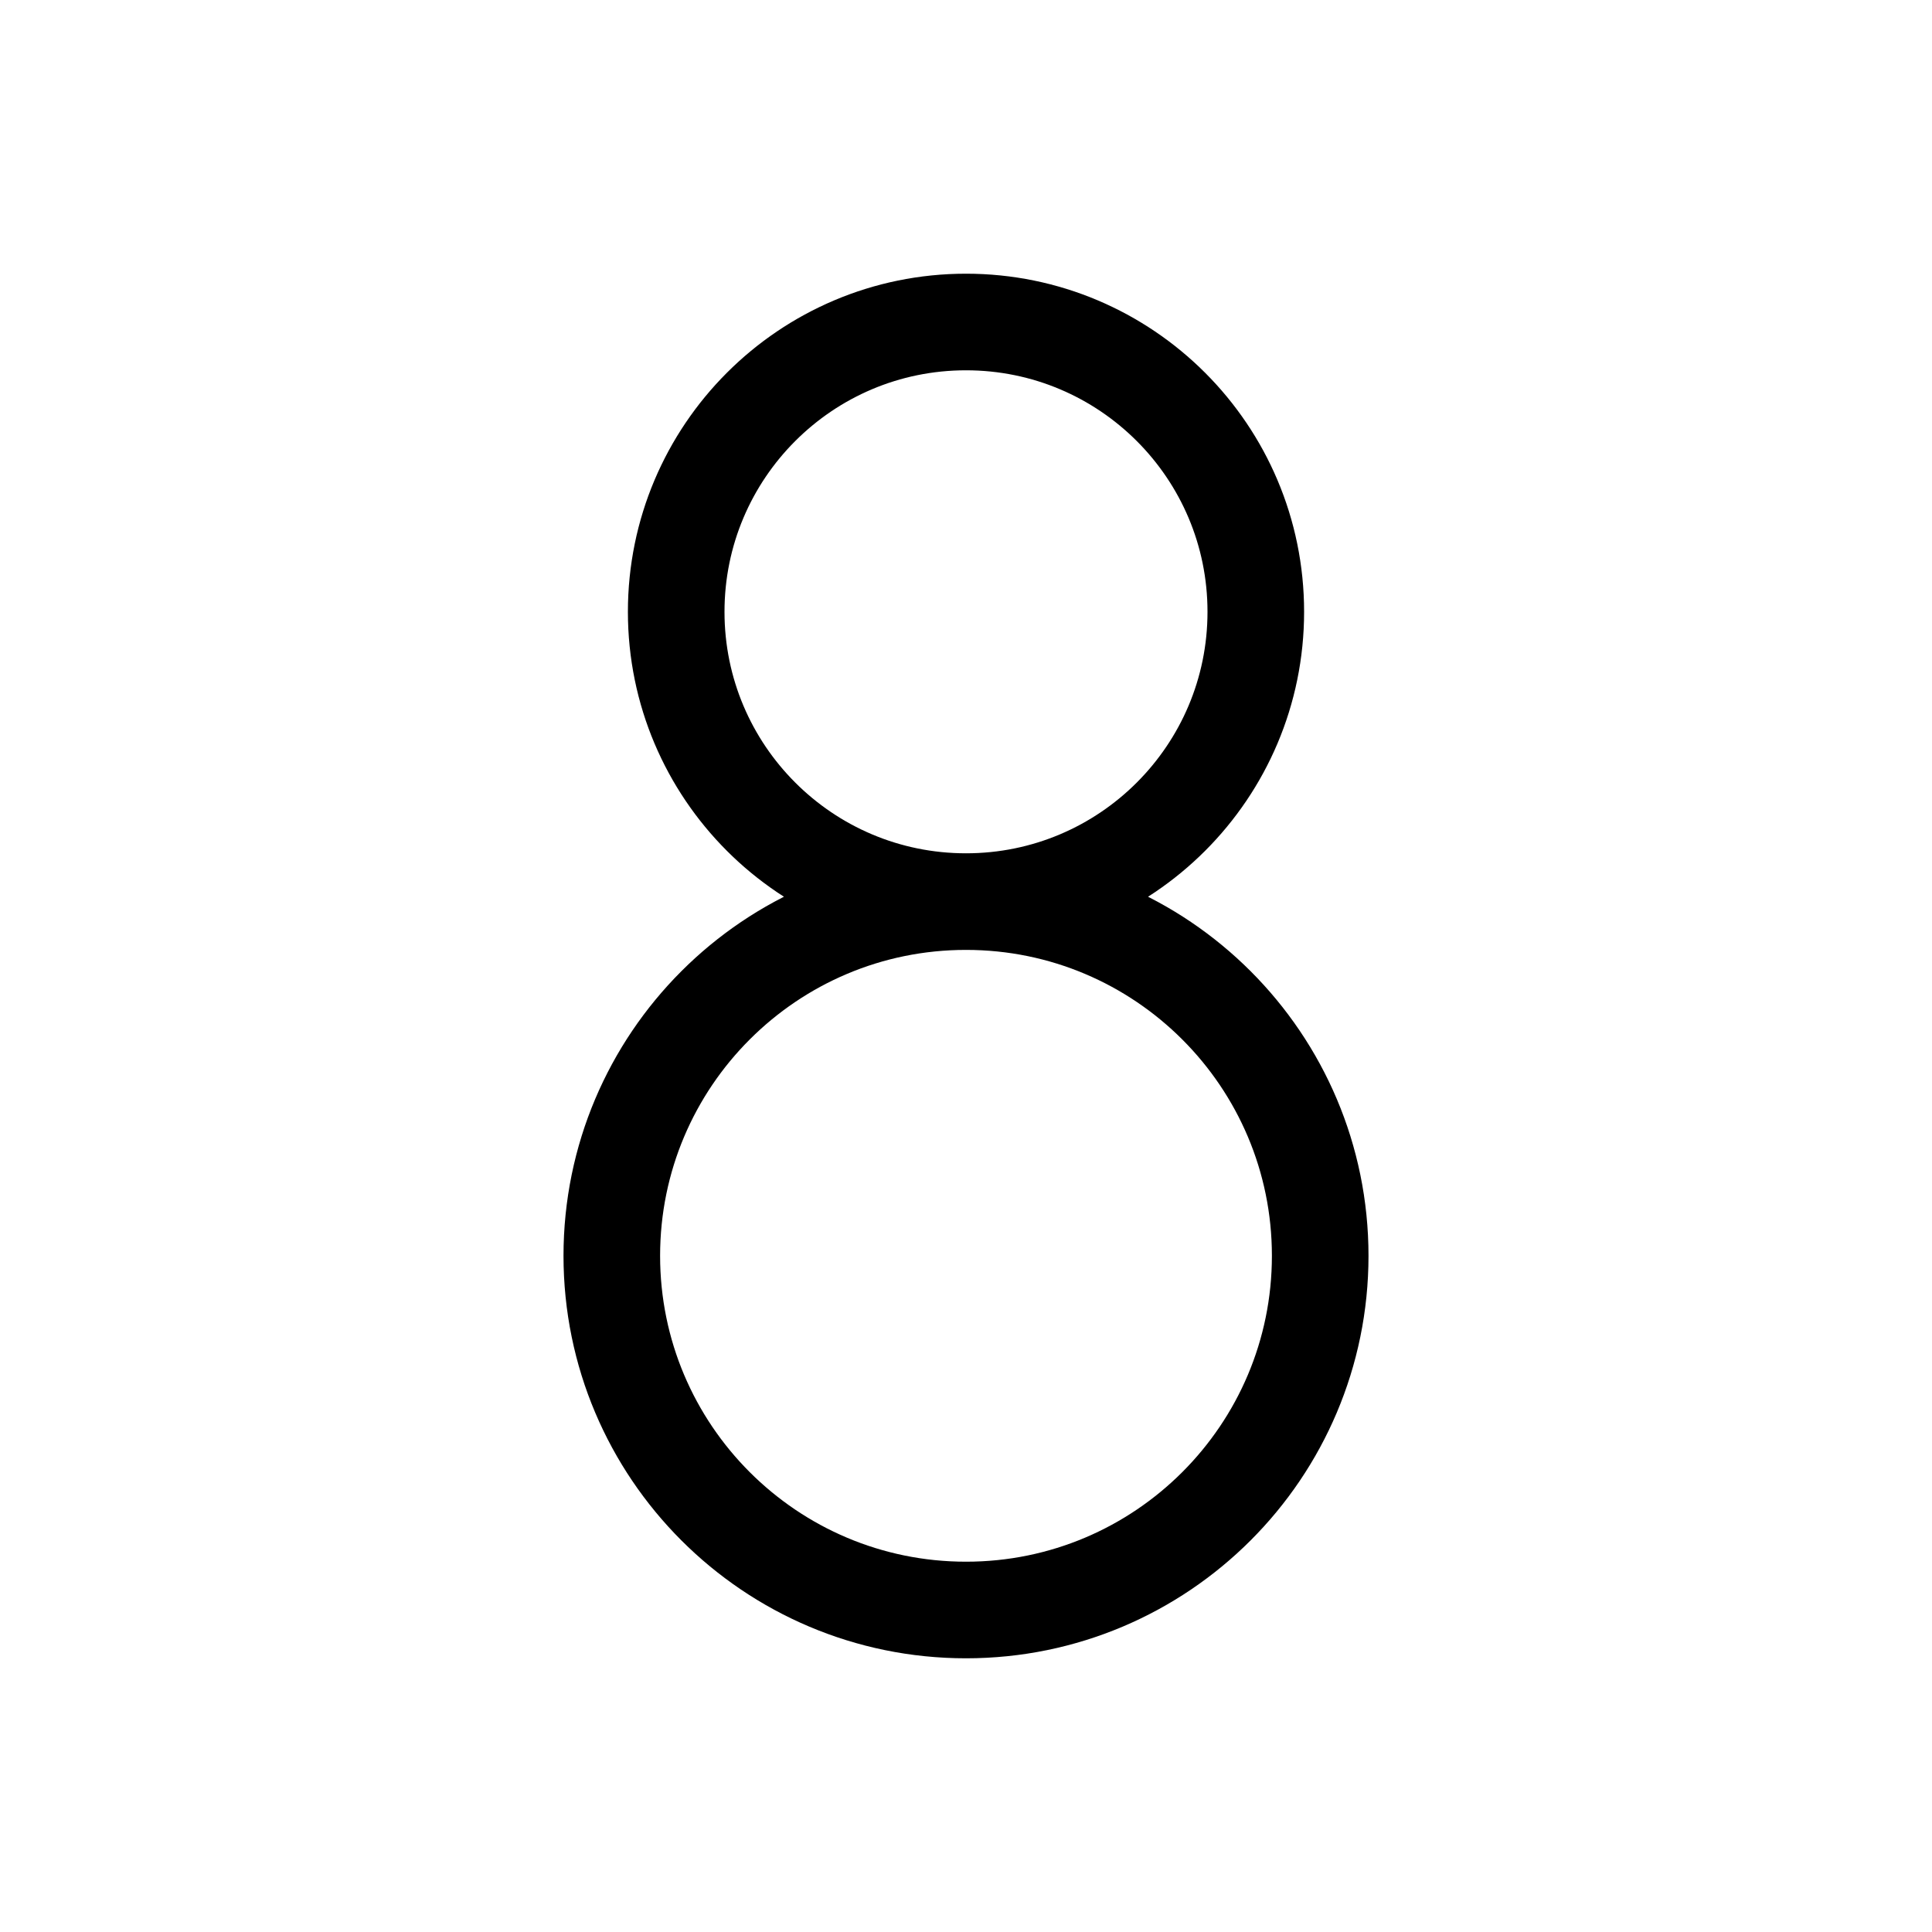
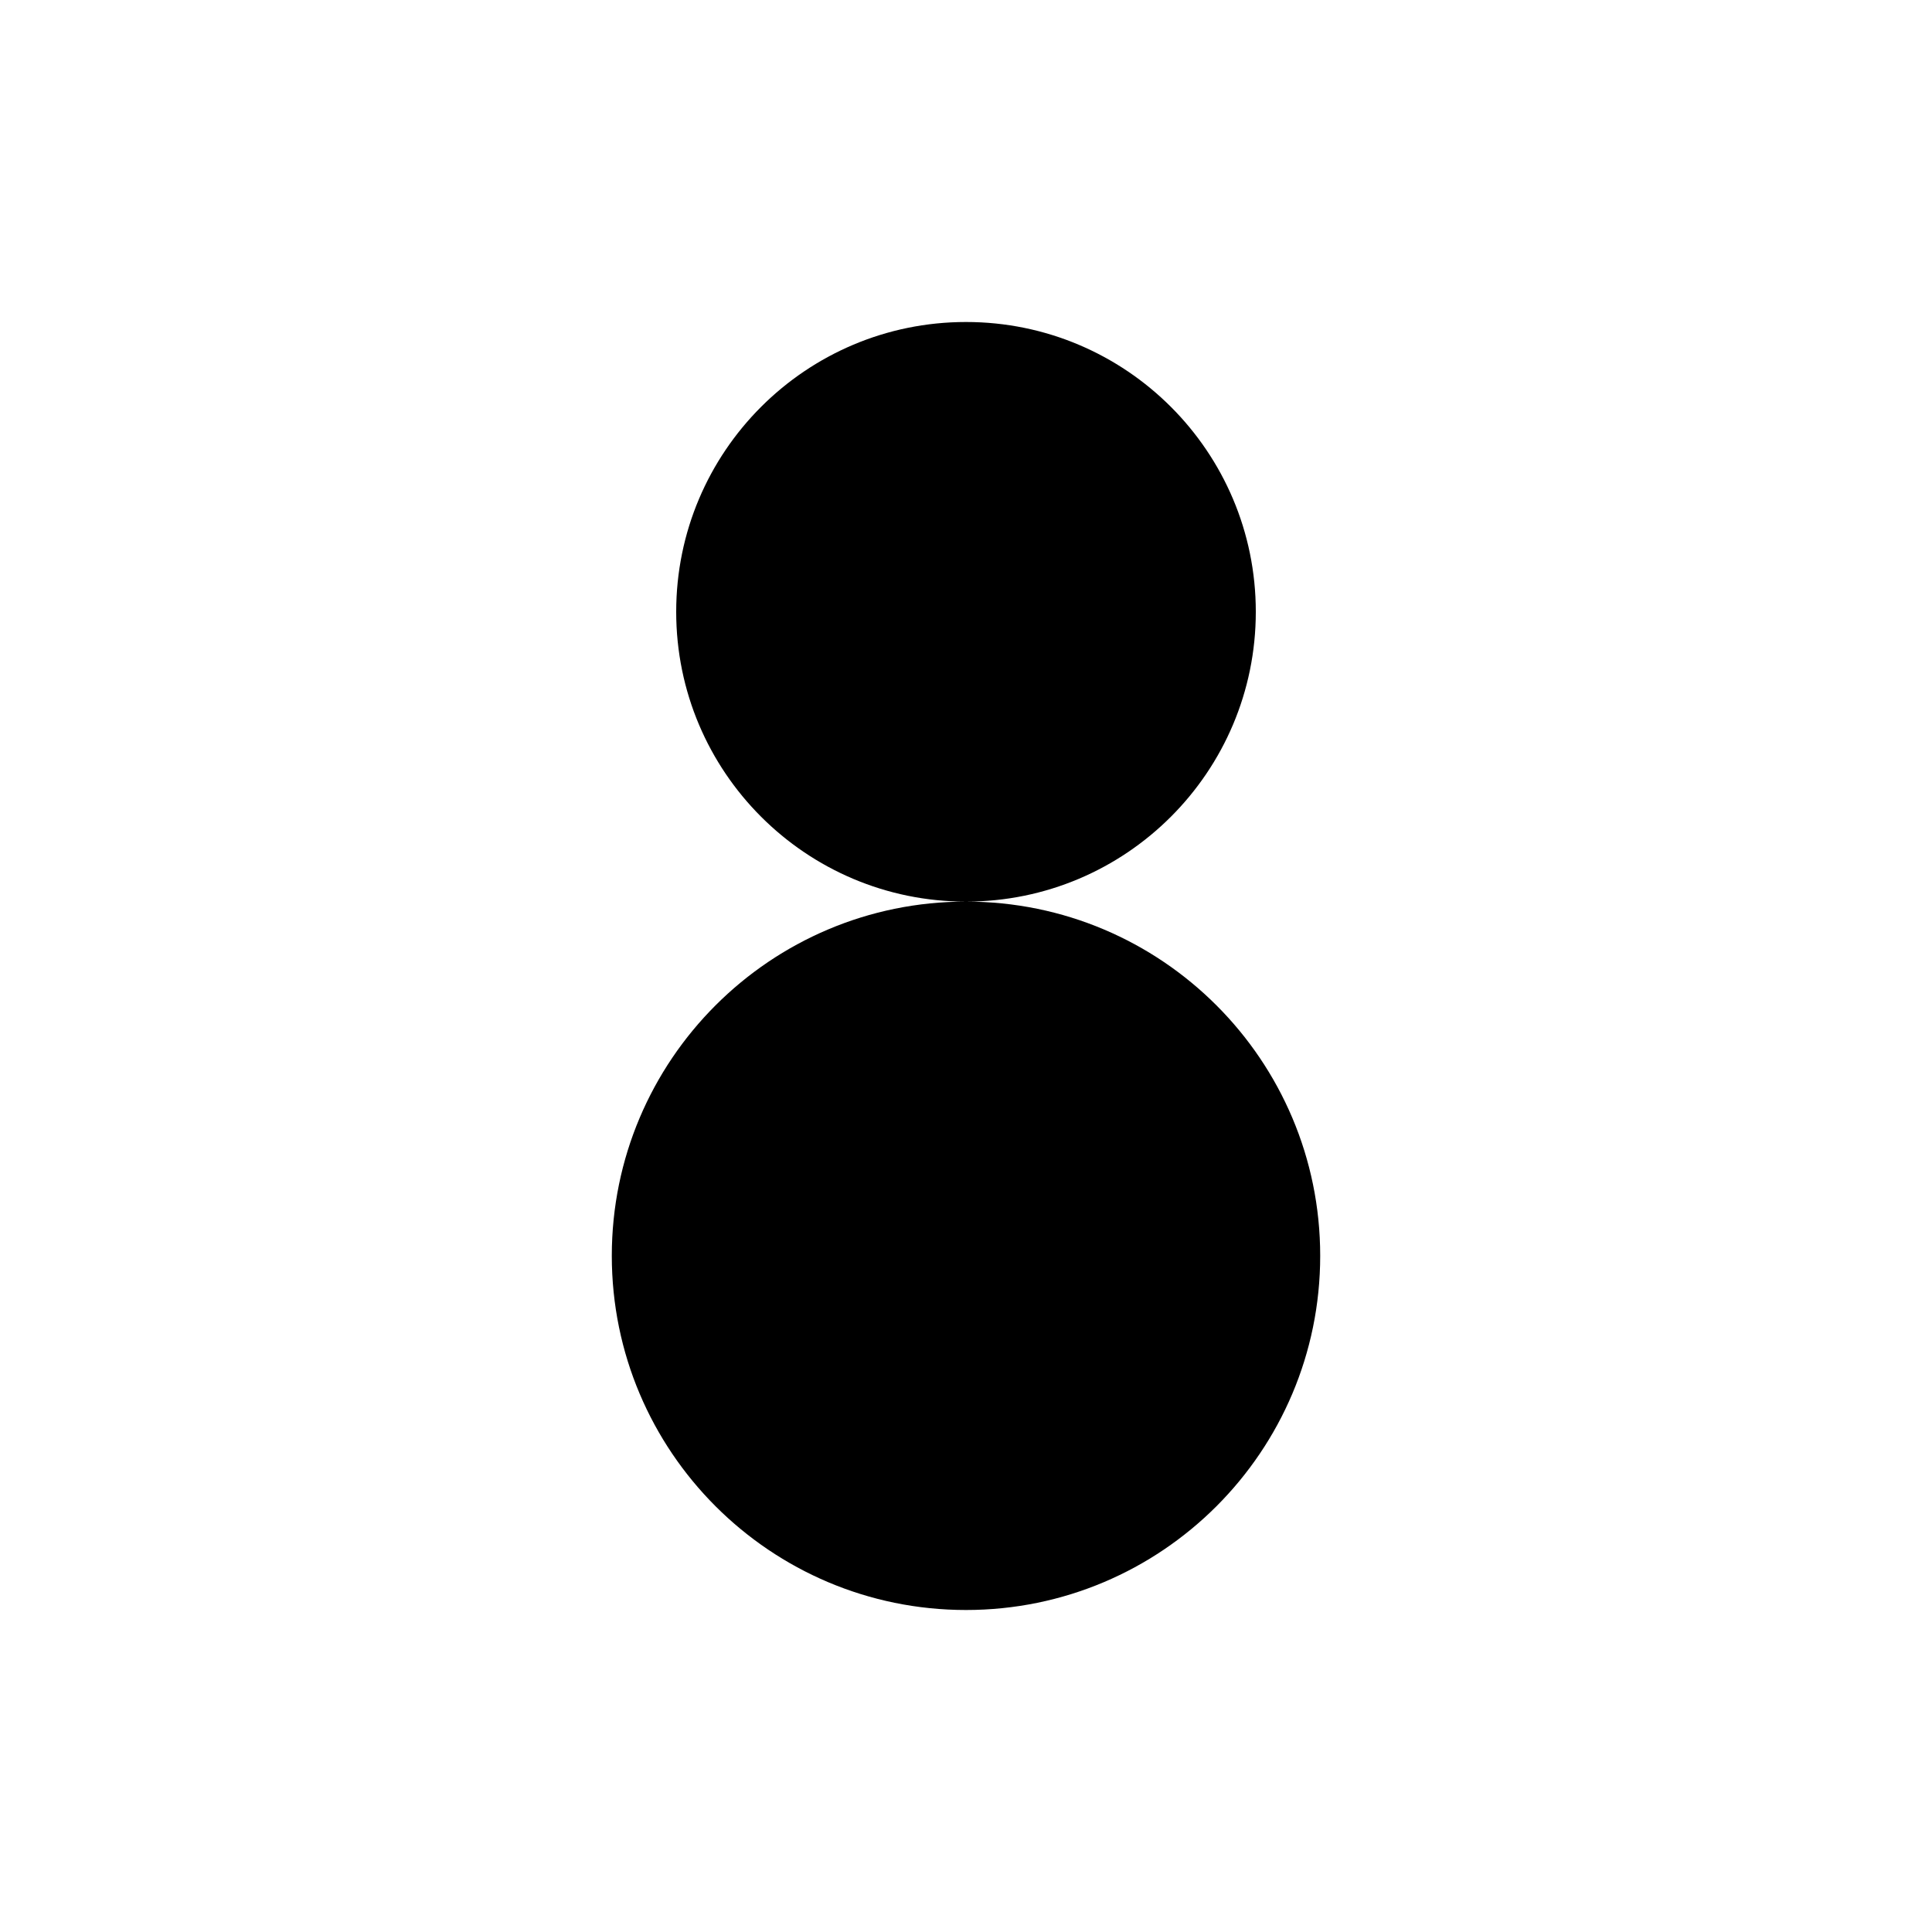
<svg xmlns="http://www.w3.org/2000/svg" id="root" viewBox="0 0 60 60" version="1.1">
-   <style>
-         .a {
-             fill: none;
-             stroke: black;
-             stroke-width: 3;
-         }
-     </style>
-   <path d="         M 21,19         A 9,9 90 1 1 39,19         A 9,9 90 1 1 21,19         M 19,39         A 11,11 90 1 1 41,39         A 11,11 90 1 1 19,39     " class="a" />
+   <path d="         M 21,19         A 9,9 90 1 1 39,19         A 9,9 90 1 1 21,19         M 19,39         A 11,11 90 1 1 41,39         A 11,11 90 1 1 19,39     " />
</svg>
